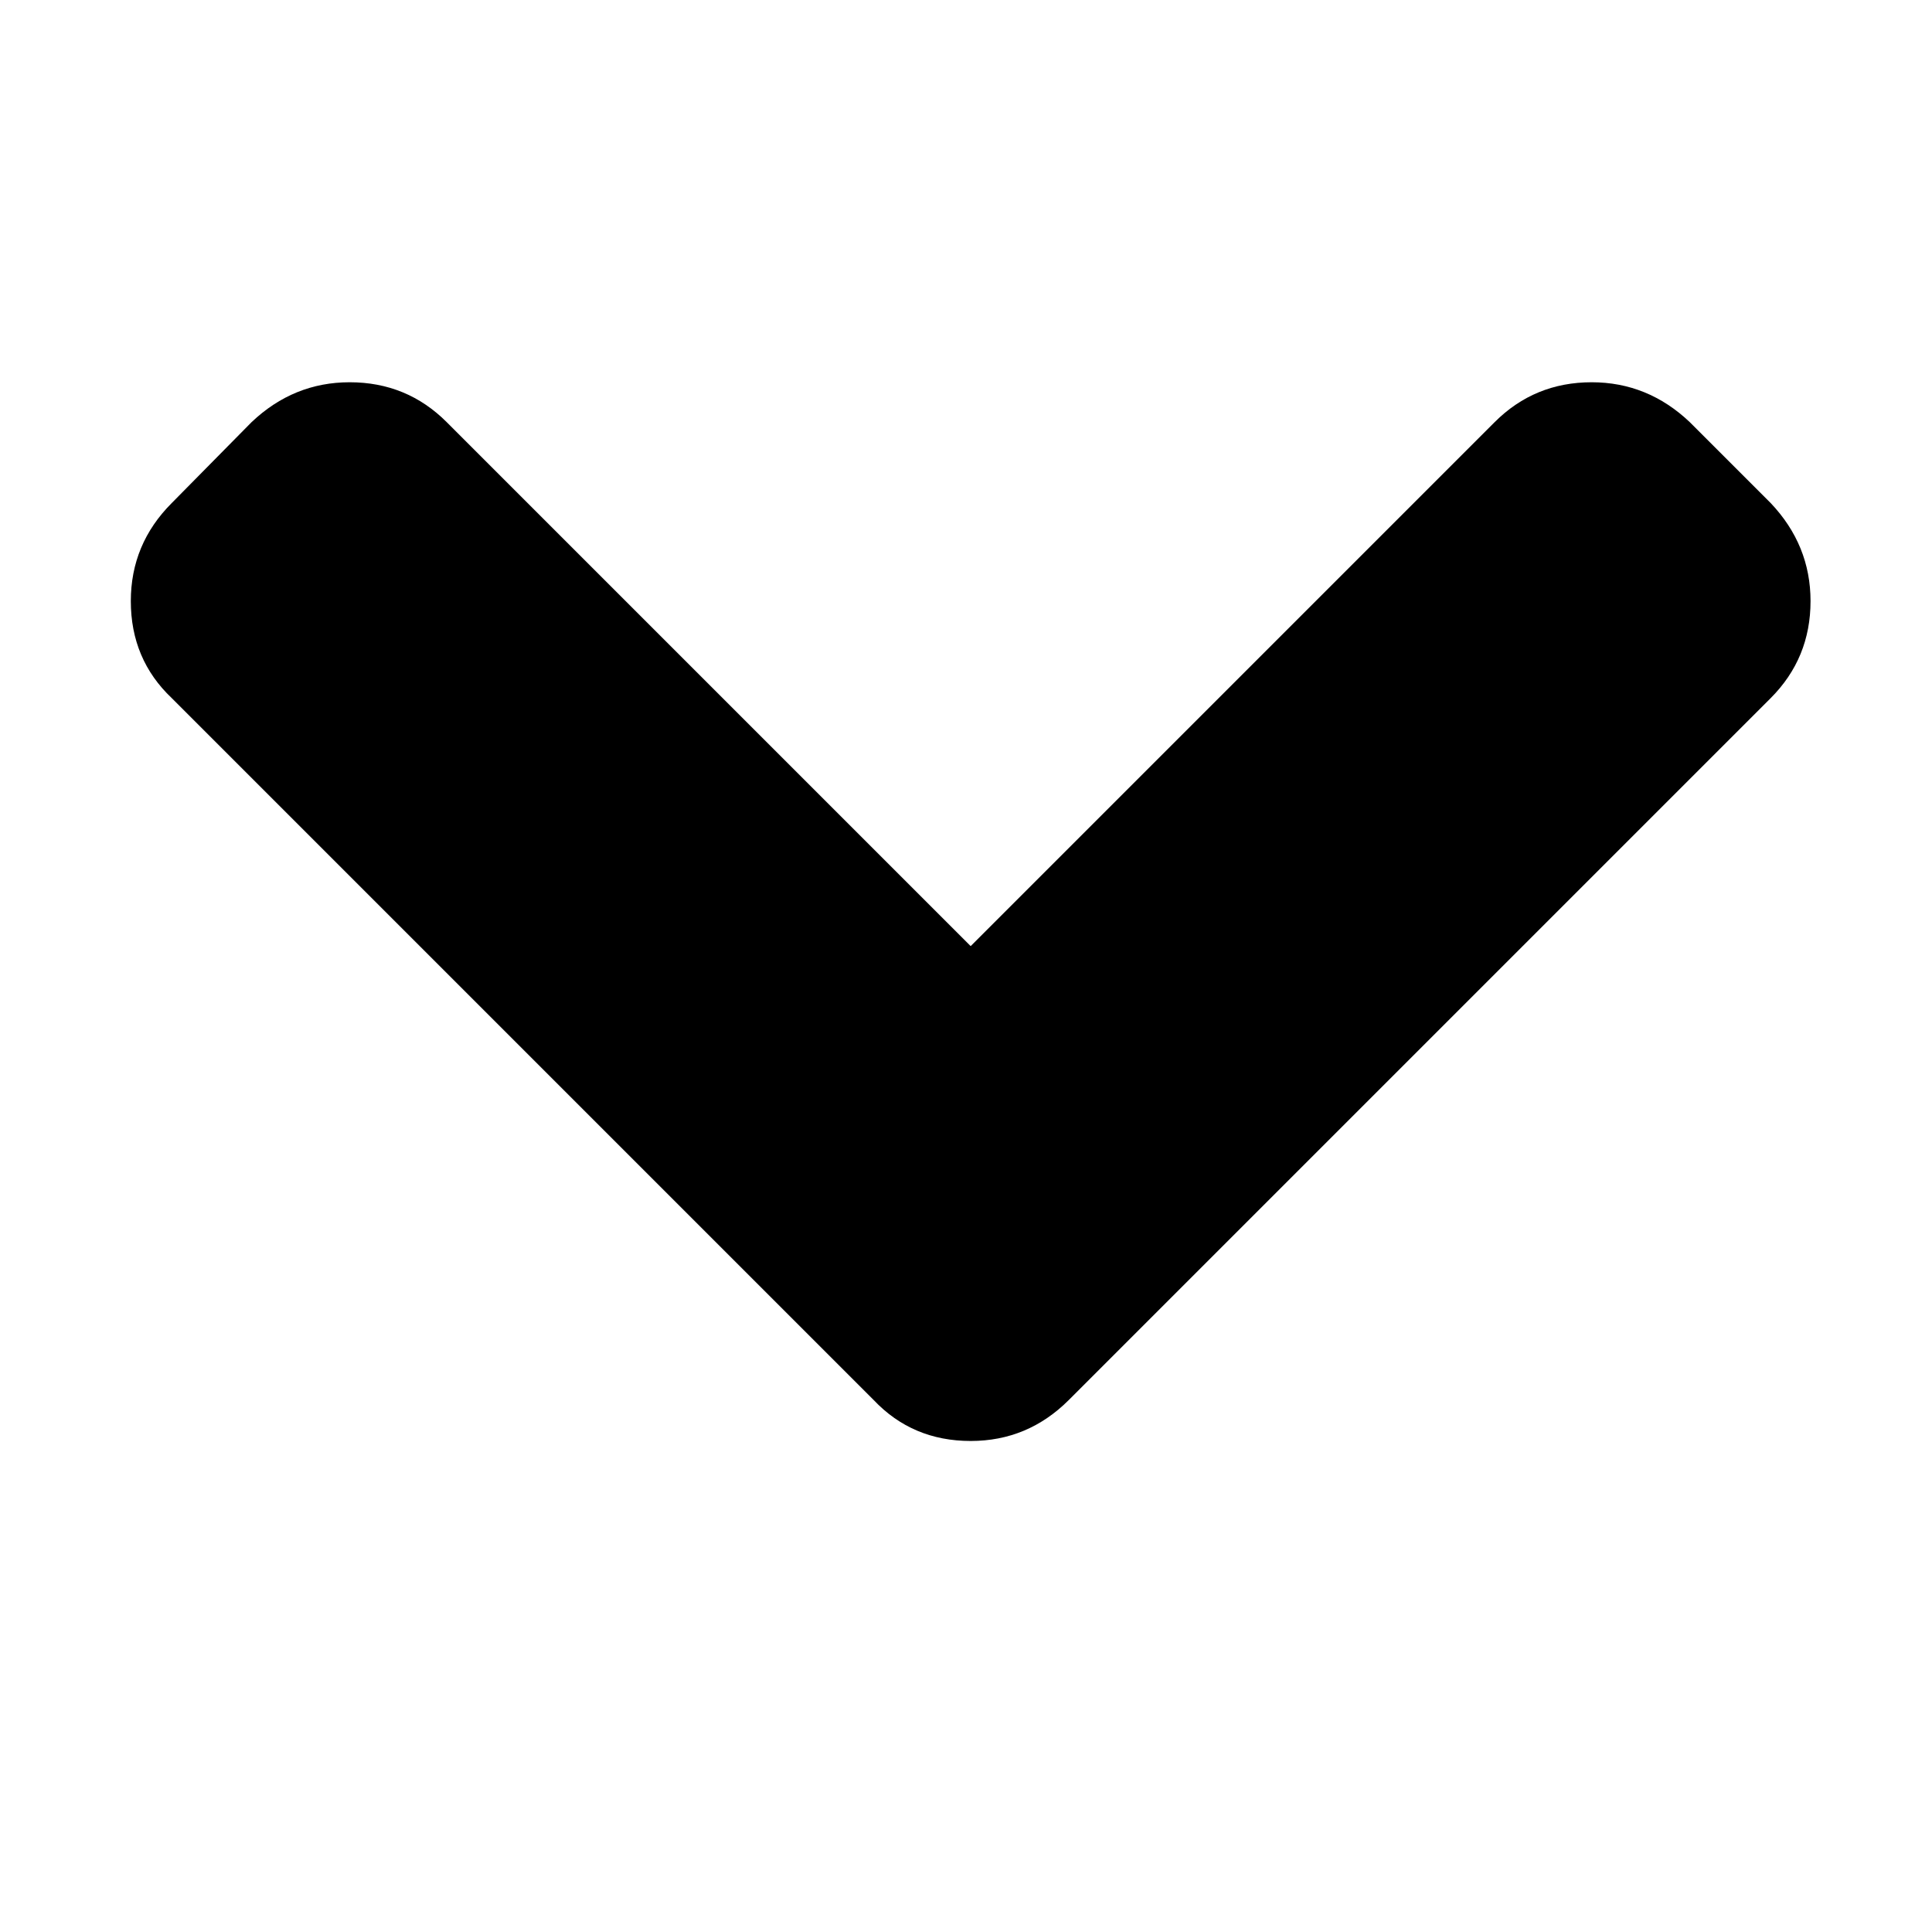
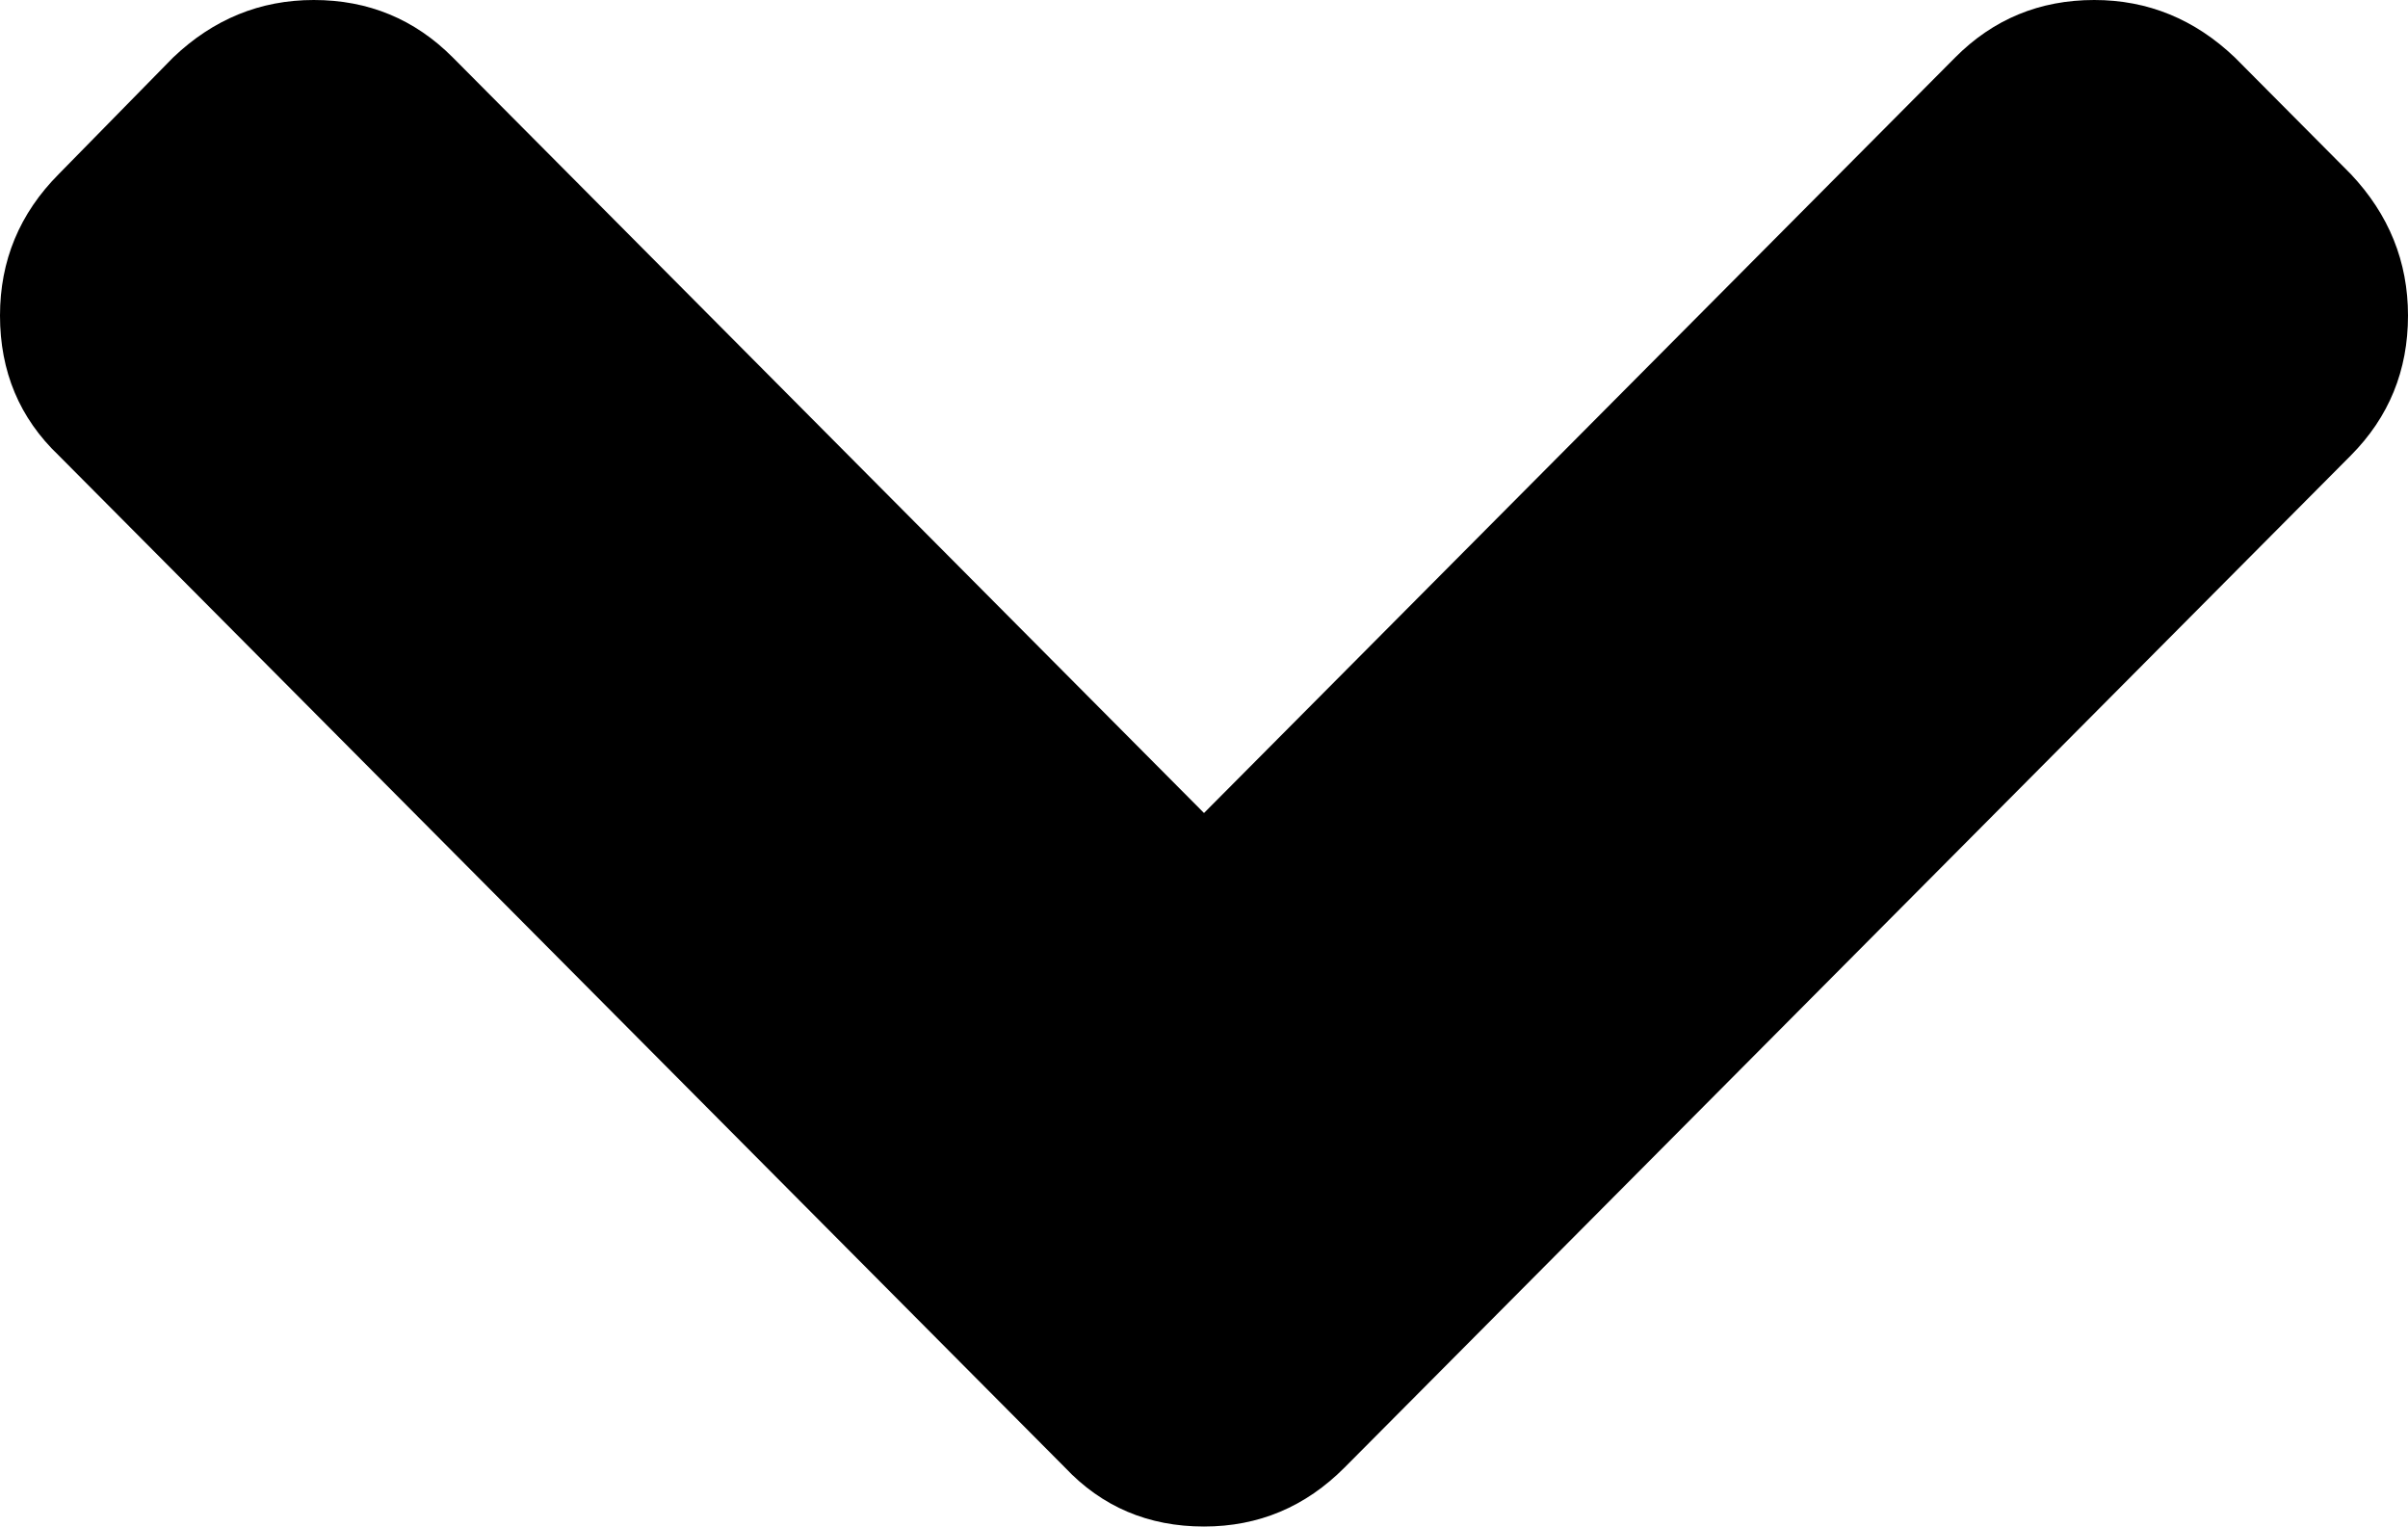
- <svg xmlns="http://www.w3.org/2000/svg" viewBox="0 -256 1792 1792" id="svg3001" version="1.1" width="100%" height="100%">
-   <defs id="defs3009" />
-   <g transform="matrix(1,0,0,-1,68.33898,1133.559)" id="g3003">
-     <path d="m 1611,832 q 0,-53 -37,-90 L 923,91 Q 885,53 832,53 778,53 742,91 L 91,742 q -38,36 -38,90 0,53 38,91 l 74,75 q 39,37 91,37 53,0 90,-37 l 486,-486 486,486 q 37,37 90,37 52,0 91,-37 l 75,-75 q 37,-39 37,-91 z" id="path3005" style="fill:currentColor" />
+ <svg xmlns="http://www.w3.org/2000/svg" width="142px" height="90px" viewBox="0 0 142 90" version="1.1">
+   <description>Created with Sketch (http://www.bohemiancoding.com/sketch)</description>
+   <defs />
+   <g id="Page-1" stroke="none" stroke-width="1" fill="none" fill-rule="evenodd">
+     <g id="chevron" fill="#000000">
+       <g id="g3003" transform="translate(71, 45) scale(1, -1) translate(-71, -45) ">
+         <path d="M142,71.395 C142,68.157 140.876,65.407 138.628,63.147 L79.294,3.483 C76.985,1.161 74.22,0 71,0 C67.719,0 64.985,1.161 62.797,3.483 L3.463,63.147 C1.154,65.346 0,68.096 0,71.395 C0,74.633 1.154,77.413 3.463,79.735 L10.208,86.609 C12.578,88.87 15.342,90 18.502,90 C21.722,90 24.457,88.87 26.705,86.609 L71,42.067 L115.295,86.609 C117.543,88.87 120.278,90 123.498,90 C126.658,90 129.422,88.87 131.792,86.609 L138.628,79.735 C140.876,77.352 142,74.572 142,71.395 L142,71.395 Z" id="path3005" />
+       </g>
+     </g>
  </g>
</svg>
